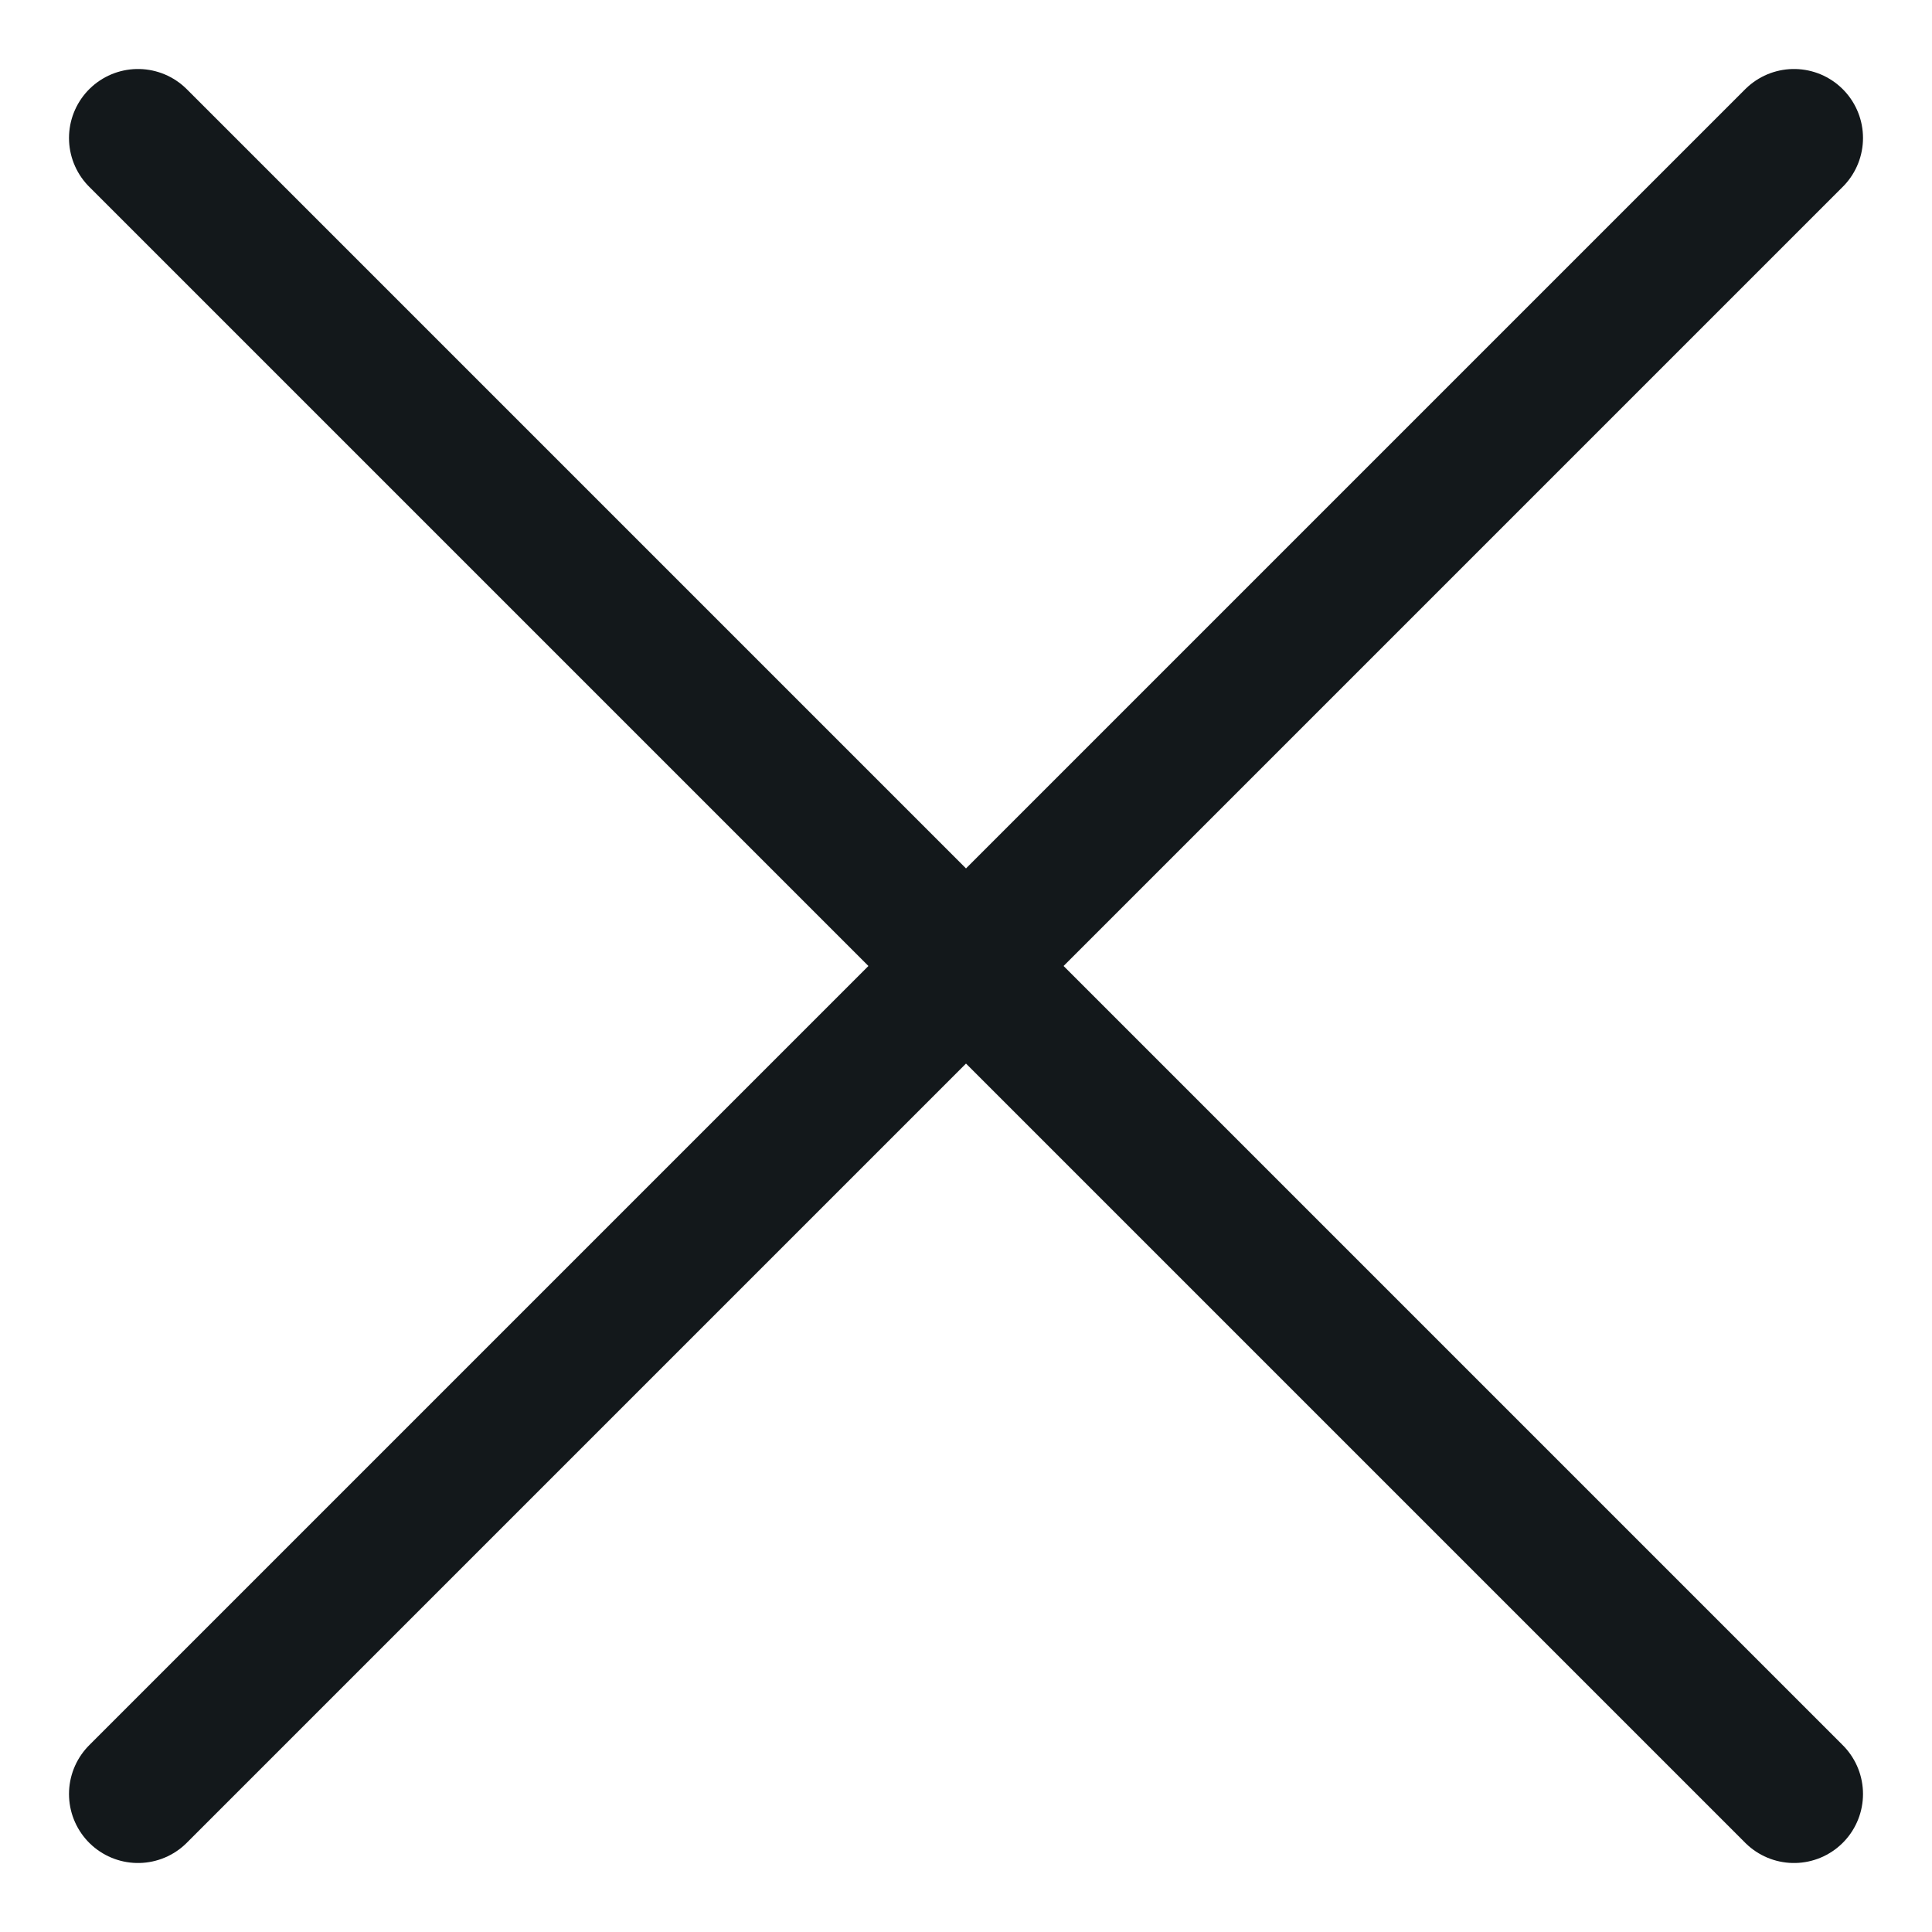
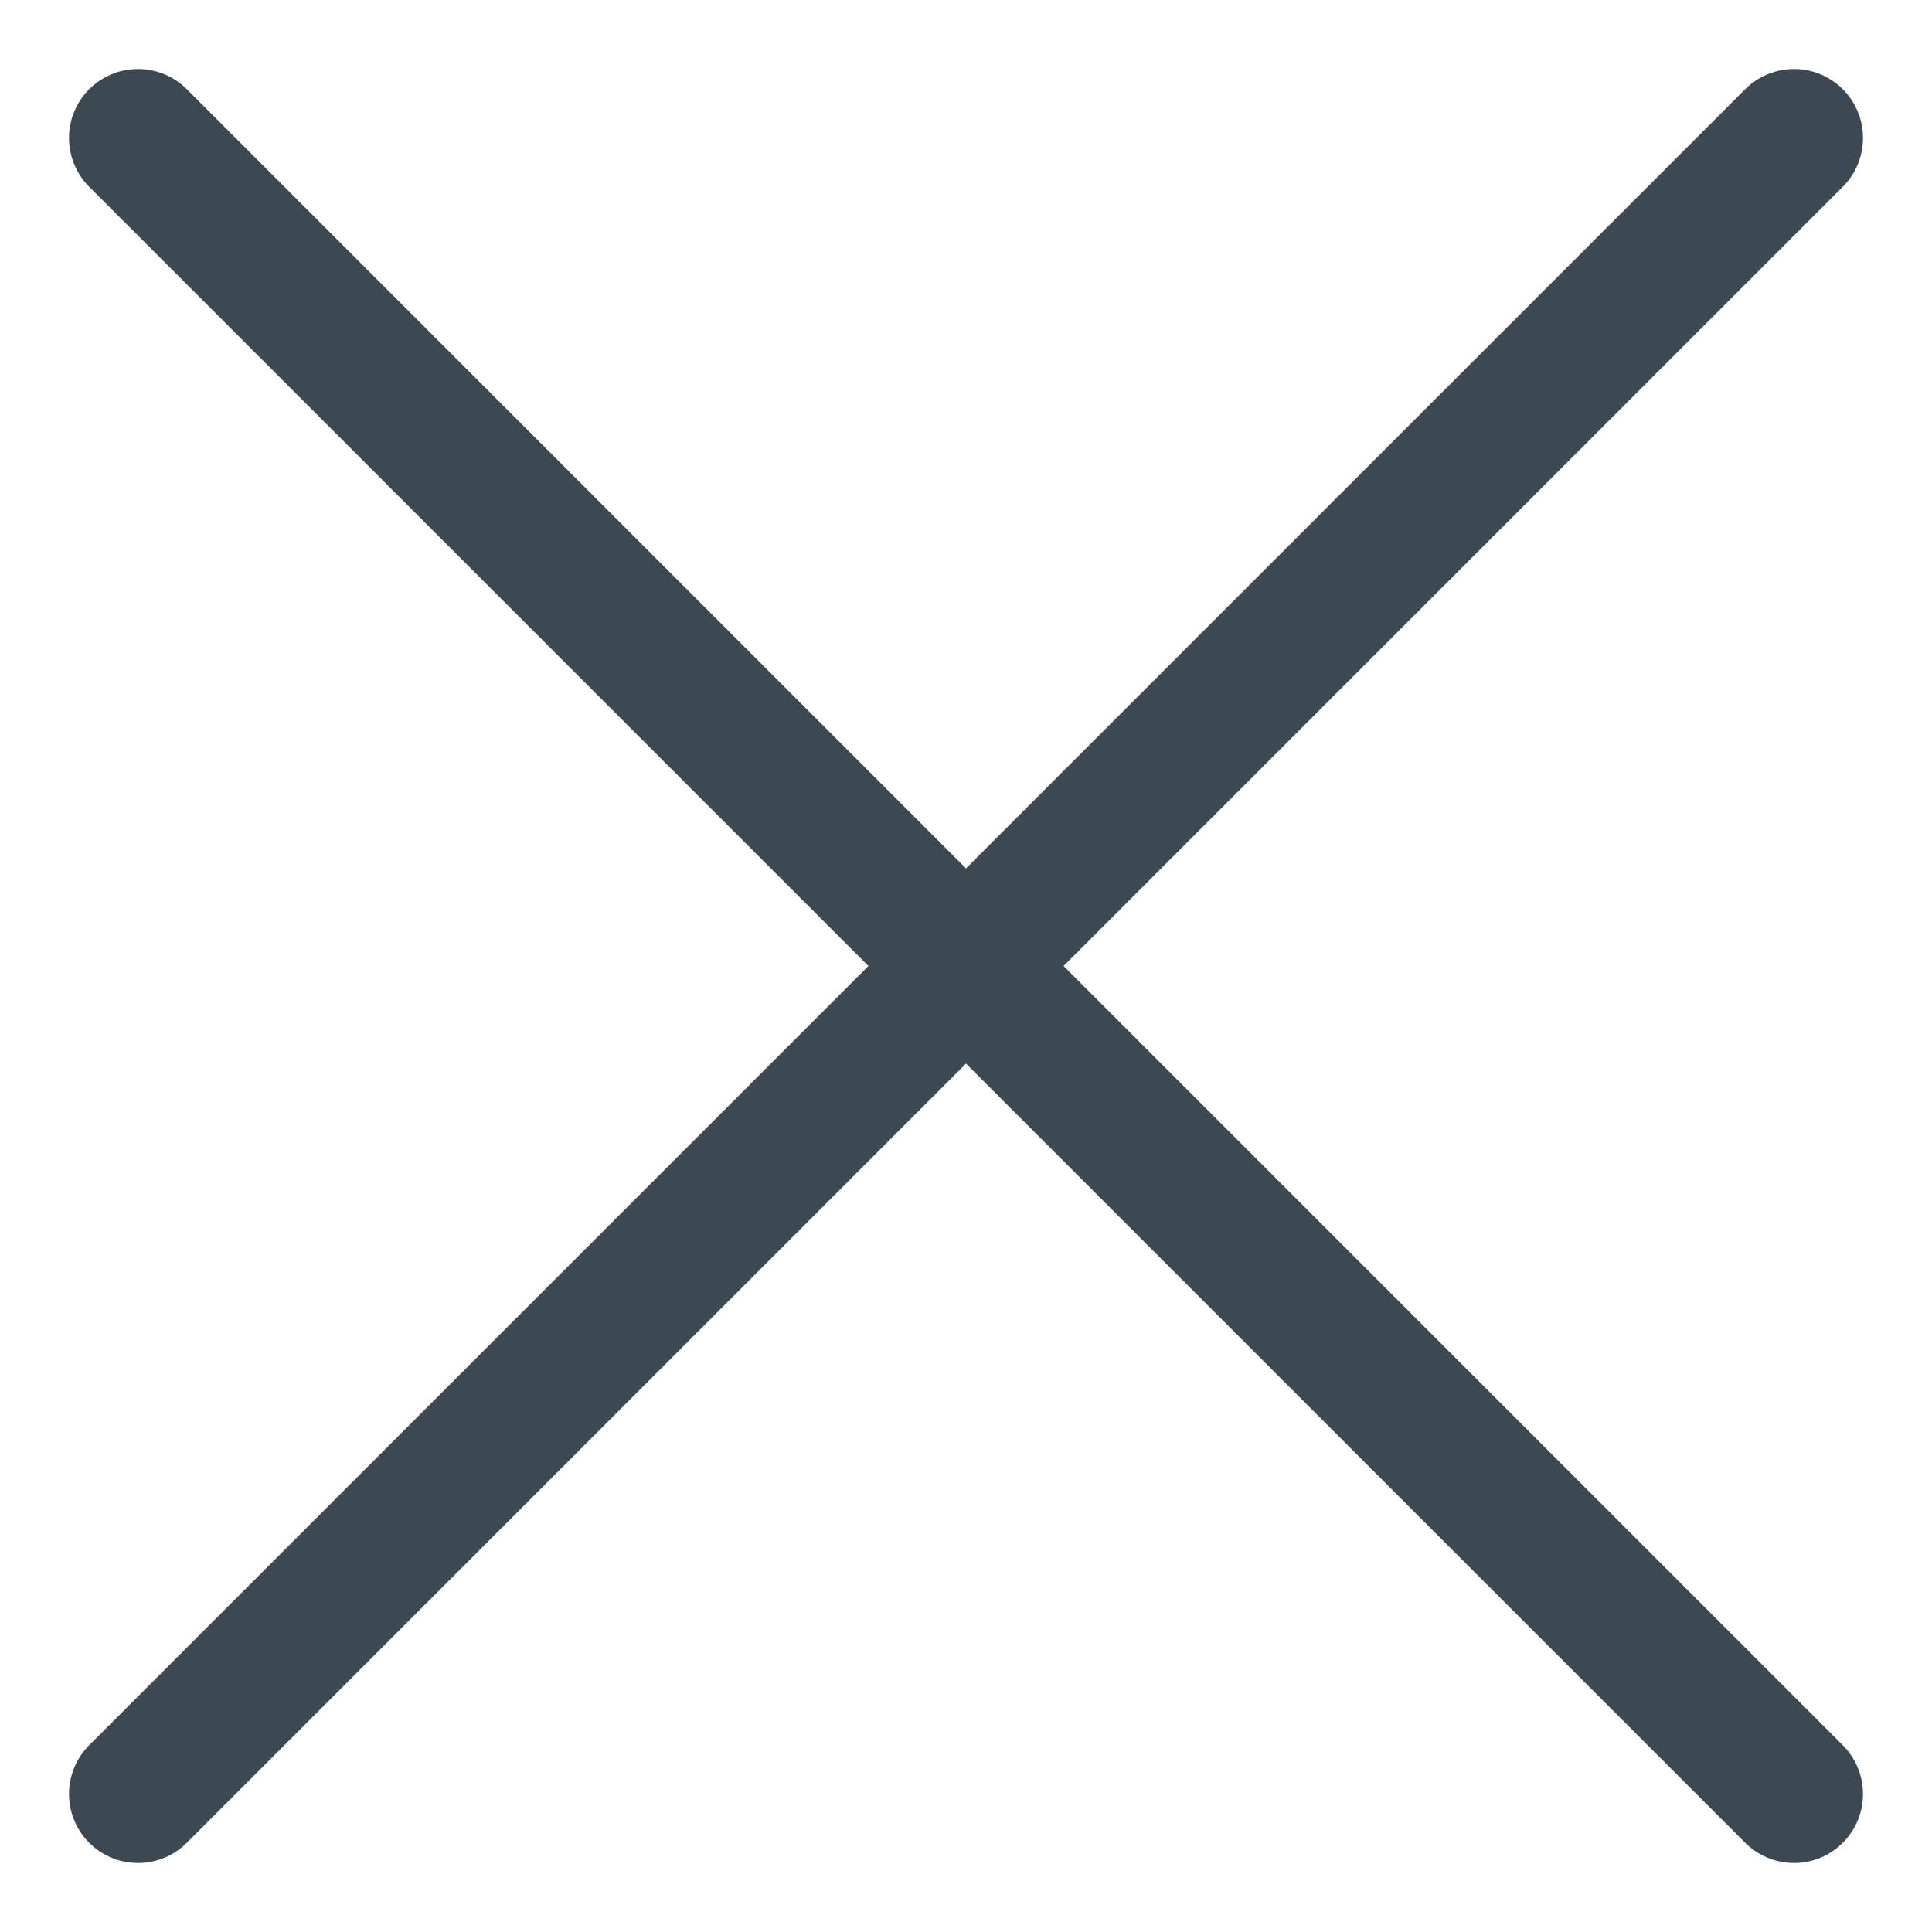
- <svg xmlns="http://www.w3.org/2000/svg" width="14" height="14" viewBox="0 0 14 14" fill="none">
-   <path d="M13 1L1 13M1 1L13 13" stroke="#13181B" stroke-linecap="round" stroke-linejoin="round" />
+ <svg xmlns="http://www.w3.org/2000/svg" width="14" height="14" viewBox="0 0 14 14" fill="none" stroke="#3C4952">
+   <path d="M13 1L1 13M1 1L13 13" stroke-linecap="round" stroke-linejoin="round" />
</svg>
